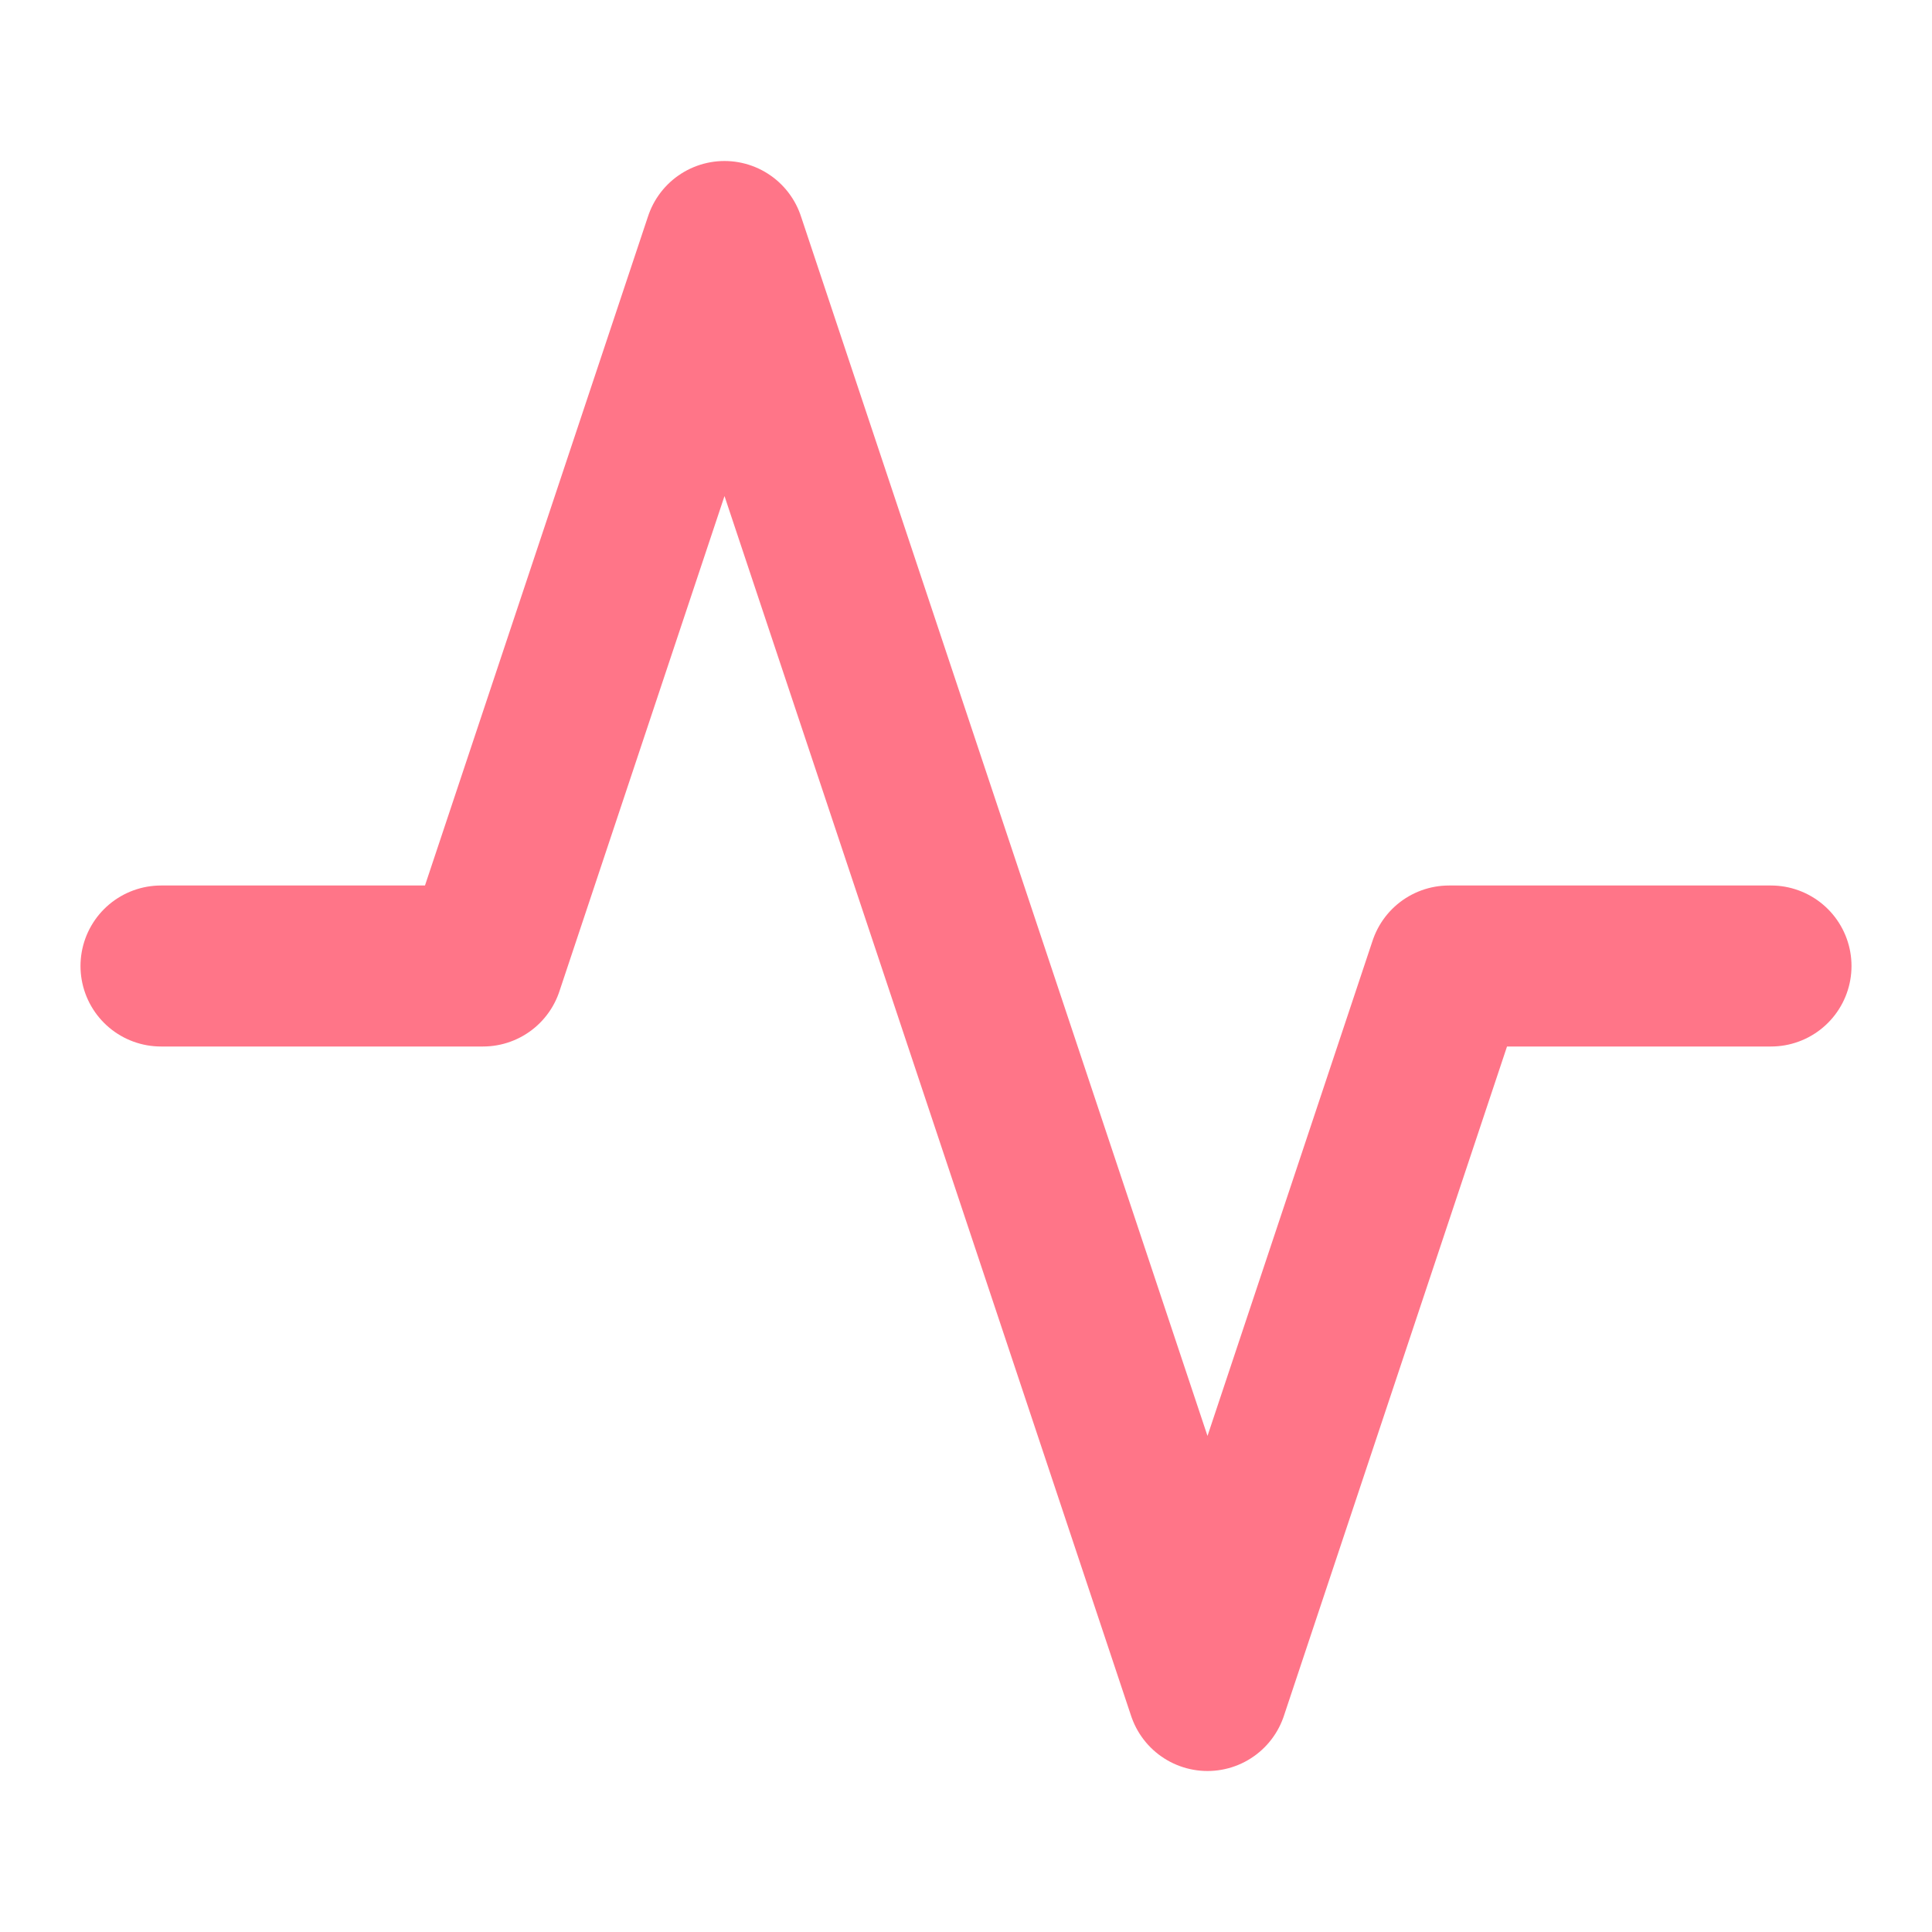
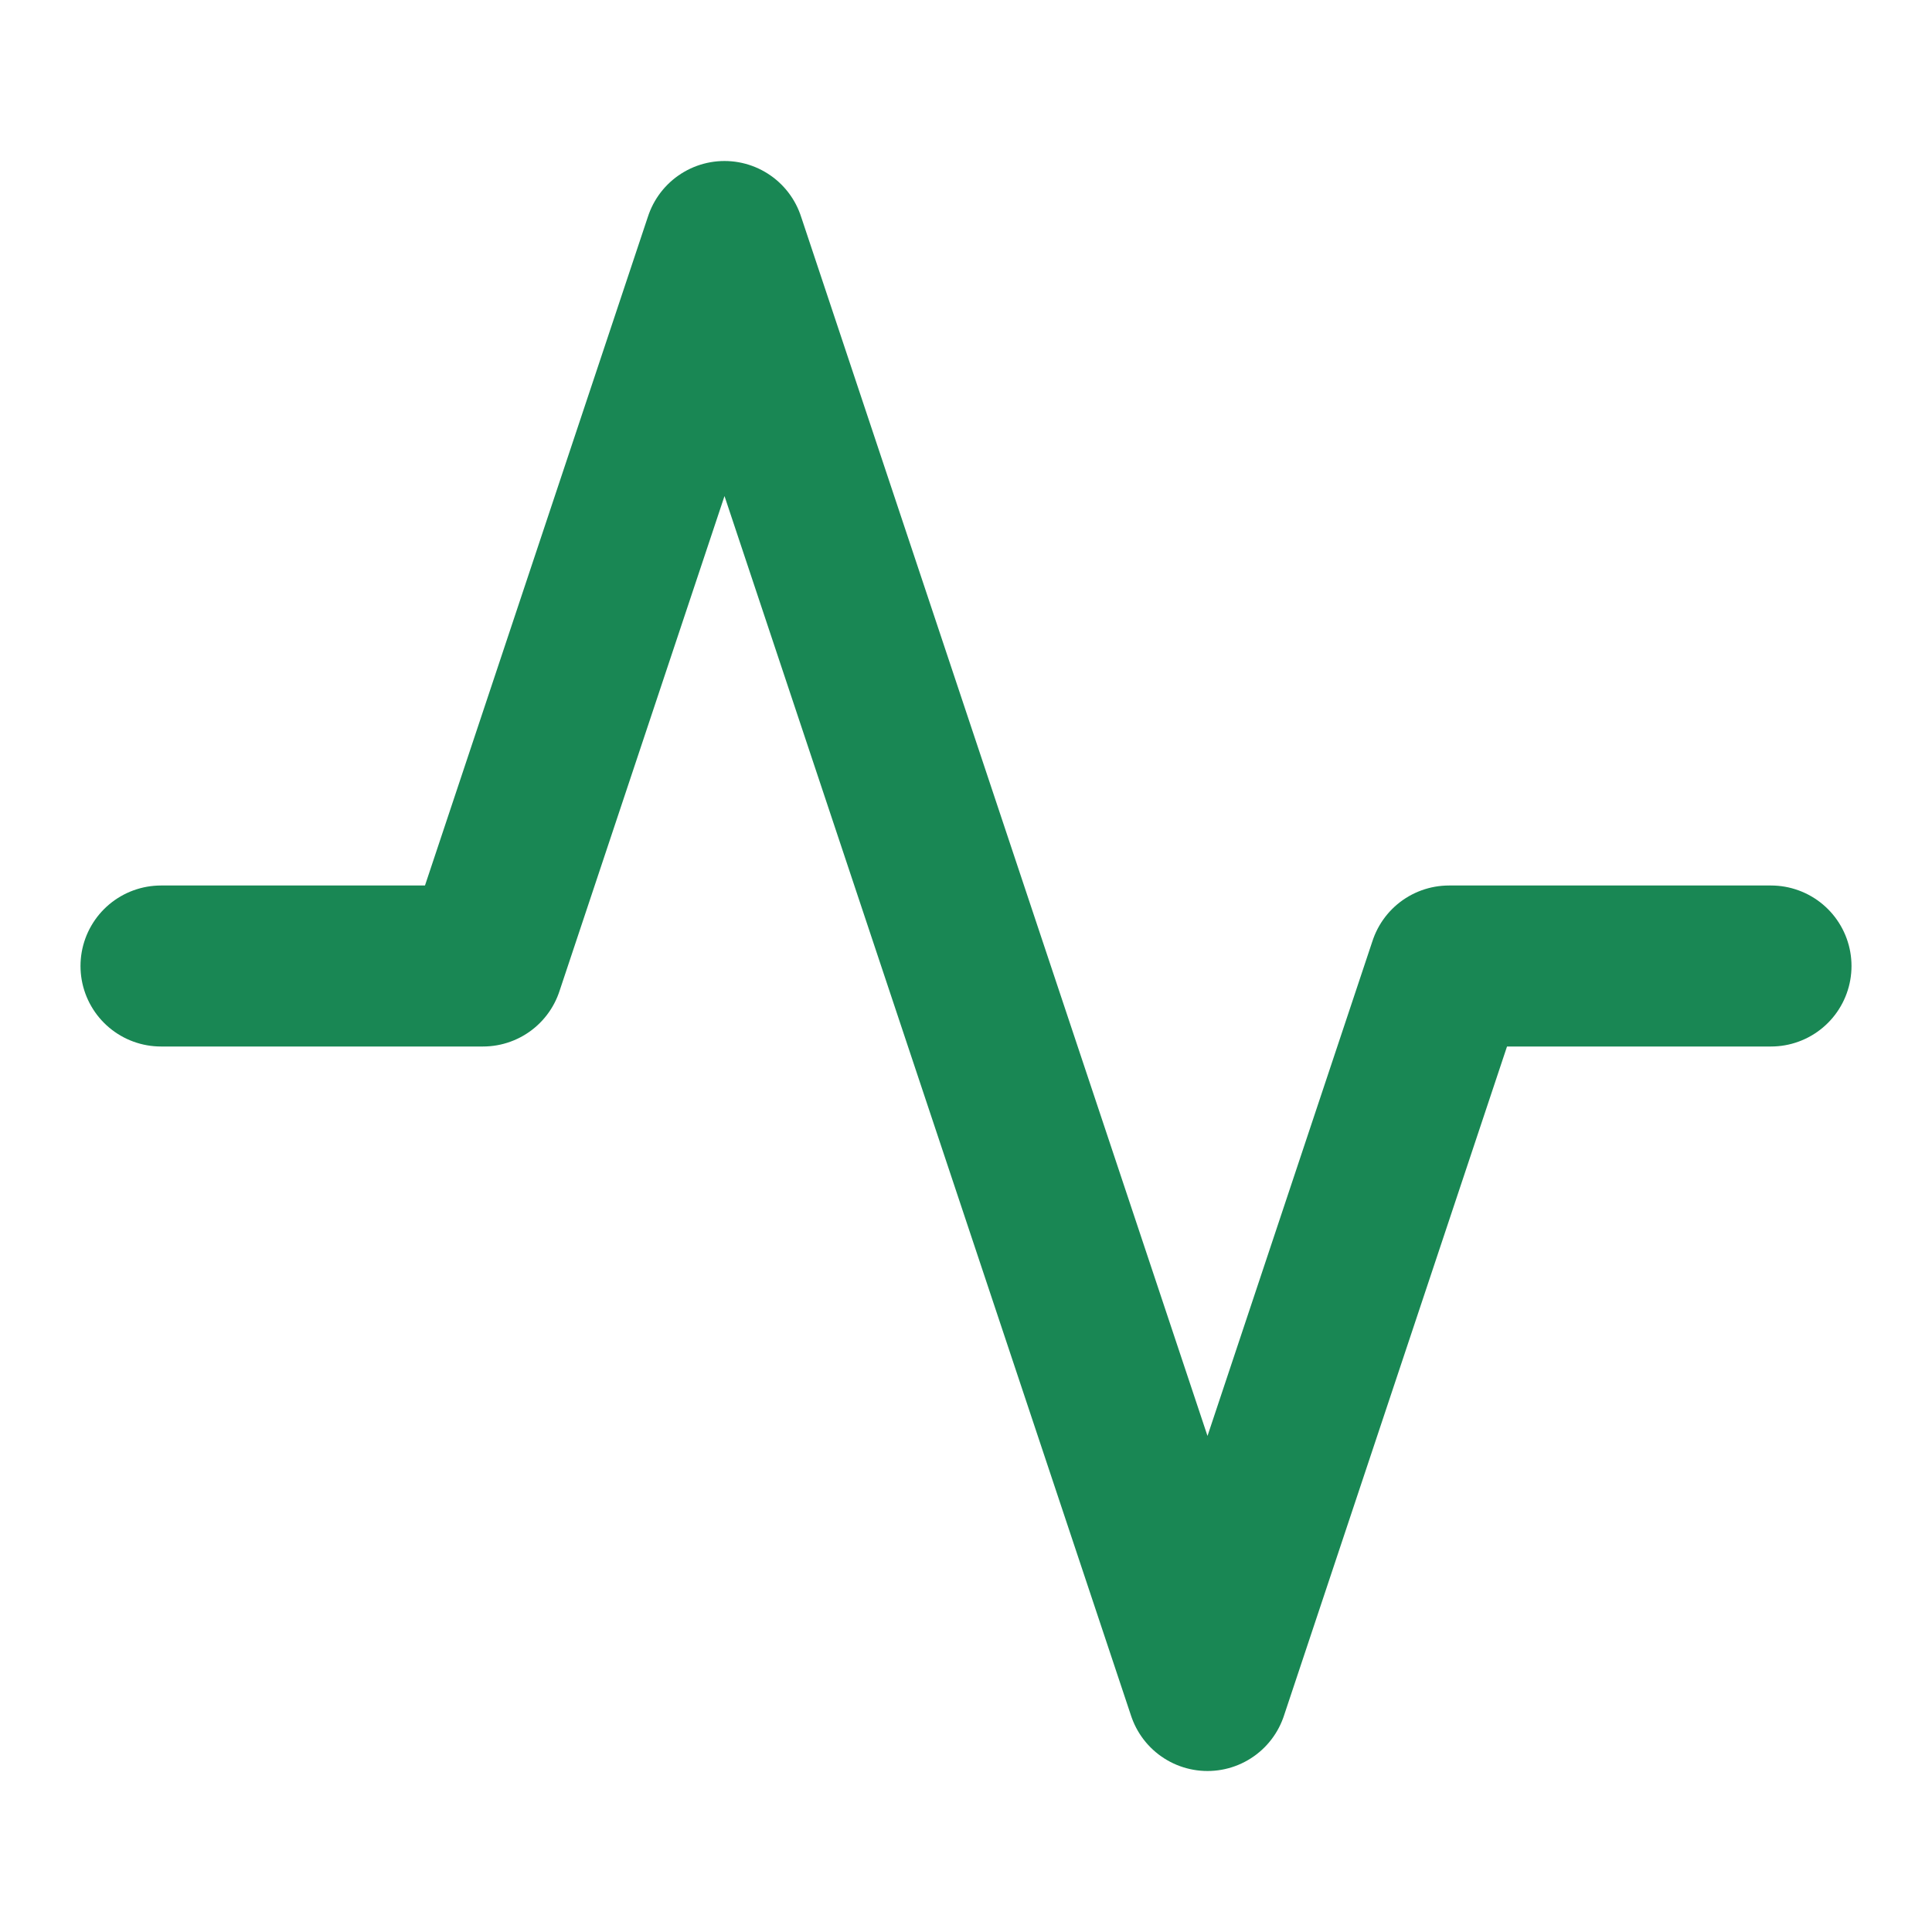
- <svg xmlns="http://www.w3.org/2000/svg" width="24" height="24" viewBox="0 0 24 24" fill="none" stroke="#FF7588" stroke-width="2" stroke-linecap="round" stroke-linejoin="round">
+ <svg xmlns="http://www.w3.org/2000/svg" width="24" height="24" viewBox="0 0 24 24" fill="none" stroke="#198754" stroke-width="2" stroke-linecap="round" stroke-linejoin="round">
  <polyline points="22 12 18 12 15 21 9 3 6 12 2 12" />
</svg>
